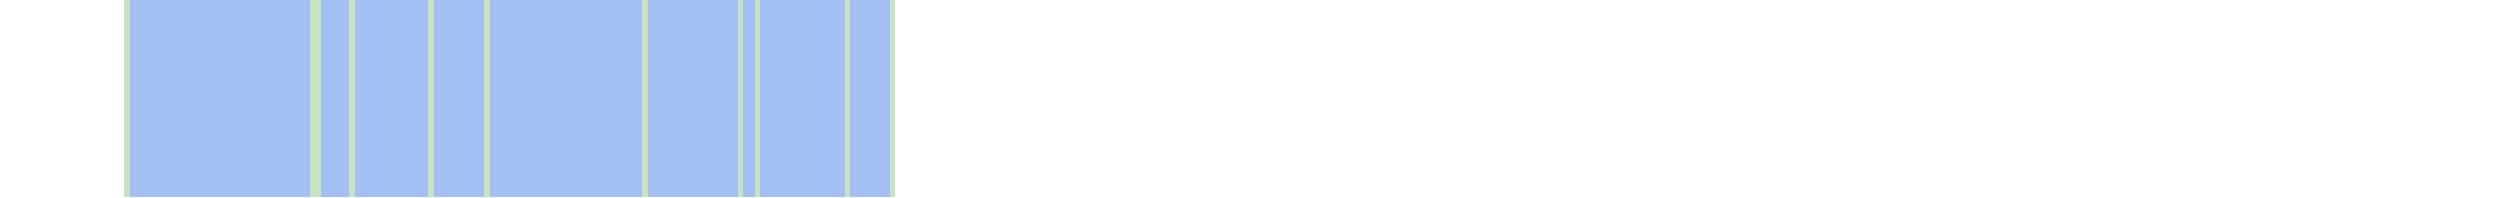
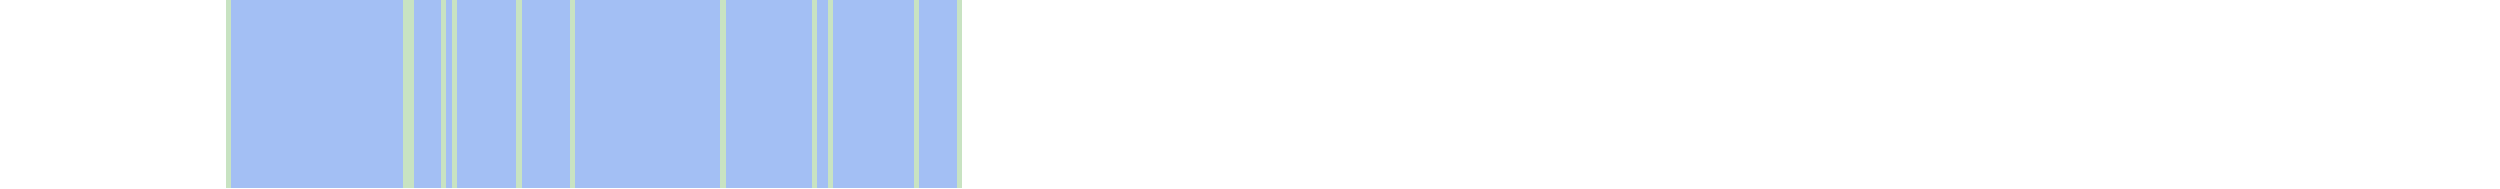
- <svg xmlns="http://www.w3.org/2000/svg" viewBox="0 0 444 35" shape-rendering="crispEdges">
-   <rect y="0" x="22" width="137" height="35" fill="#a3bff4" />
-   <rect y="0" x="22" width="1" height="35" fill="#c8e3c2" />
-   <rect y="0" x="55" width="1" height="35" fill="#c8e3c2" />
-   <rect y="0" x="56" width="1" height="35" fill="#c8e3c2" />
-   <rect y="0" x="62" width="1" height="35" fill="#c8e3c2" />
+ <svg xmlns="http://www.w3.org/2000/svg" viewBox="0 0 465 35" shape-rendering="crispEdges">
+   <rect y="0" x="42" width="137" height="35" fill="#a3bff4" />
+   <rect y="0" x="42" width="1" height="35" fill="#c8e3c2" />
+   <rect y="0" x="75" width="1" height="35" fill="#c8e3c2" />
  <rect y="0" x="76" width="1" height="35" fill="#c8e3c2" />
-   <rect y="0" x="86" width="1" height="35" fill="#c8e3c2" />
-   <rect y="0" x="114" width="1" height="35" fill="#c8e3c2" />
-   <rect y="0" x="131" width="1" height="35" fill="#c8e3c2" />
+   <rect y="0" x="82" width="1" height="35" fill="#c8e3c2" />
+   <rect y="0" x="84" width="1" height="35" fill="#c8e3c2" />
+   <rect y="0" x="96" width="1" height="35" fill="#c8e3c2" />
+   <rect y="0" x="106" width="1" height="35" fill="#c8e3c2" />
  <rect y="0" x="134" width="1" height="35" fill="#c8e3c2" />
-   <rect y="0" x="150" width="1" height="35" fill="#c8e3c2" />
-   <rect y="0" x="158" width="1" height="35" fill="#c8e3c2" />
+   <rect y="0" x="151" width="1" height="35" fill="#c8e3c2" />
+   <rect y="0" x="154" width="1" height="35" fill="#c8e3c2" />
+   <rect y="0" x="170" width="1" height="35" fill="#c8e3c2" />
+   <rect y="0" x="178" width="1" height="35" fill="#c8e3c2" />
</svg>
